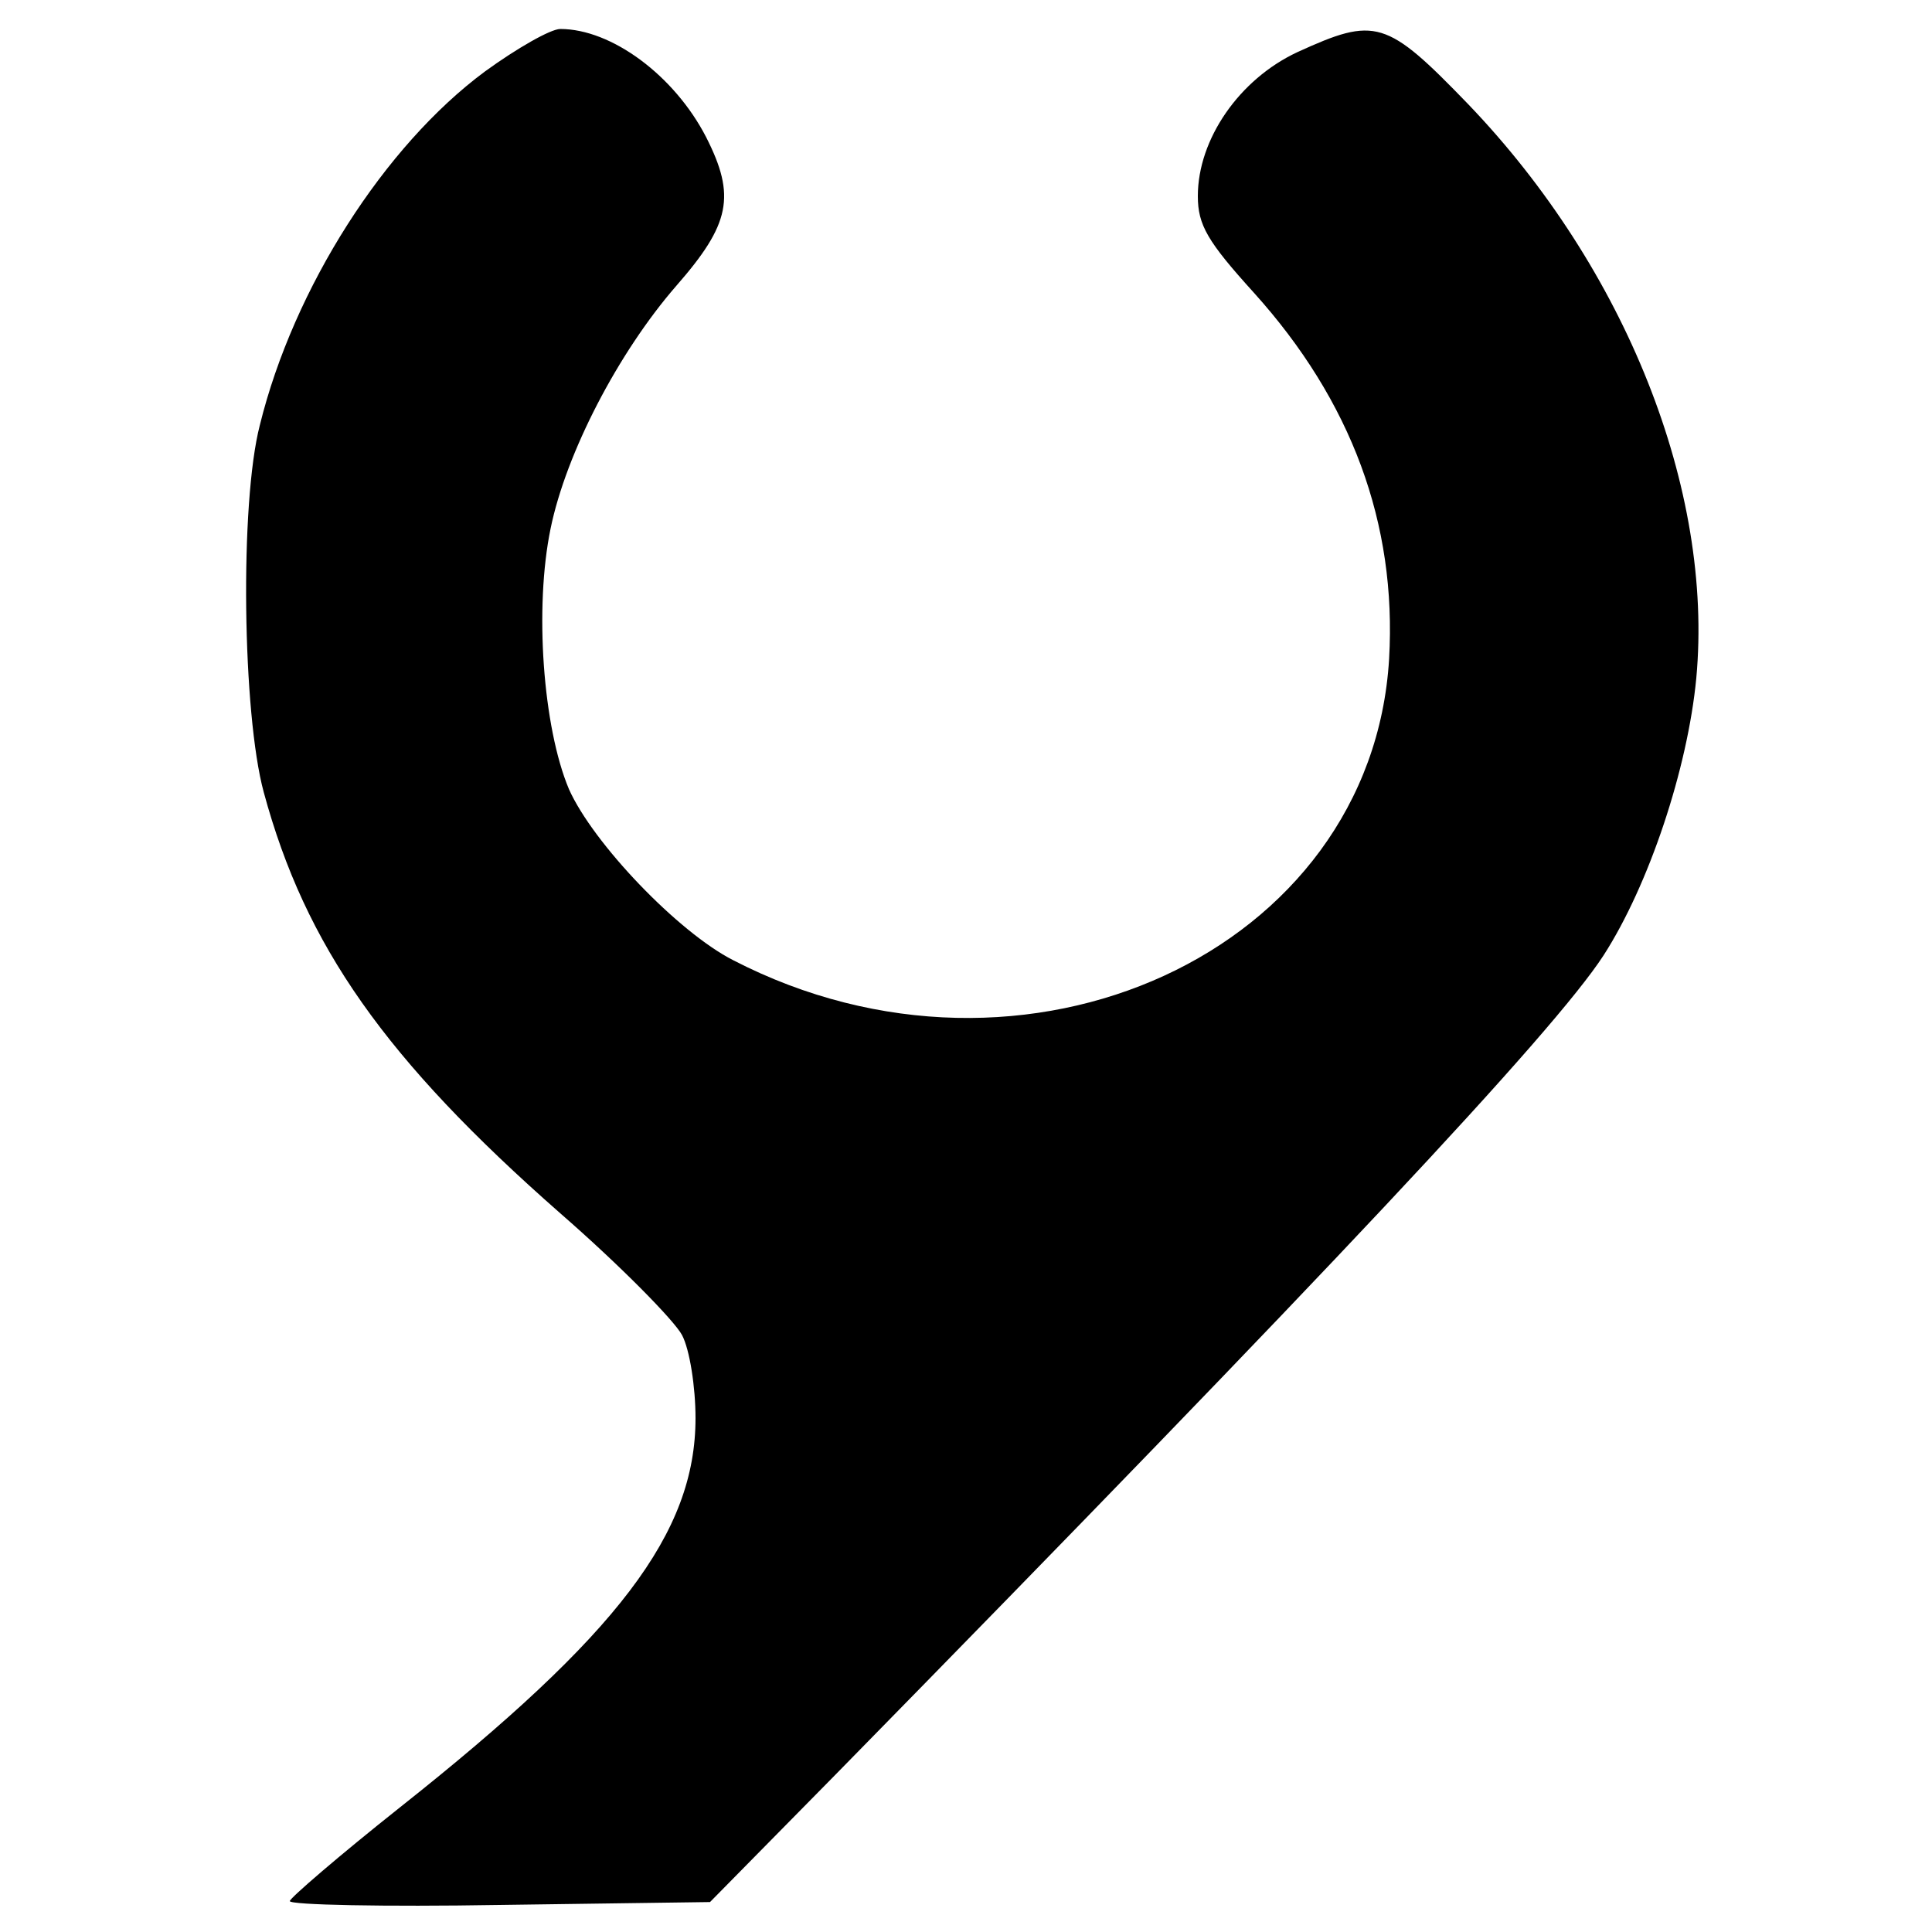
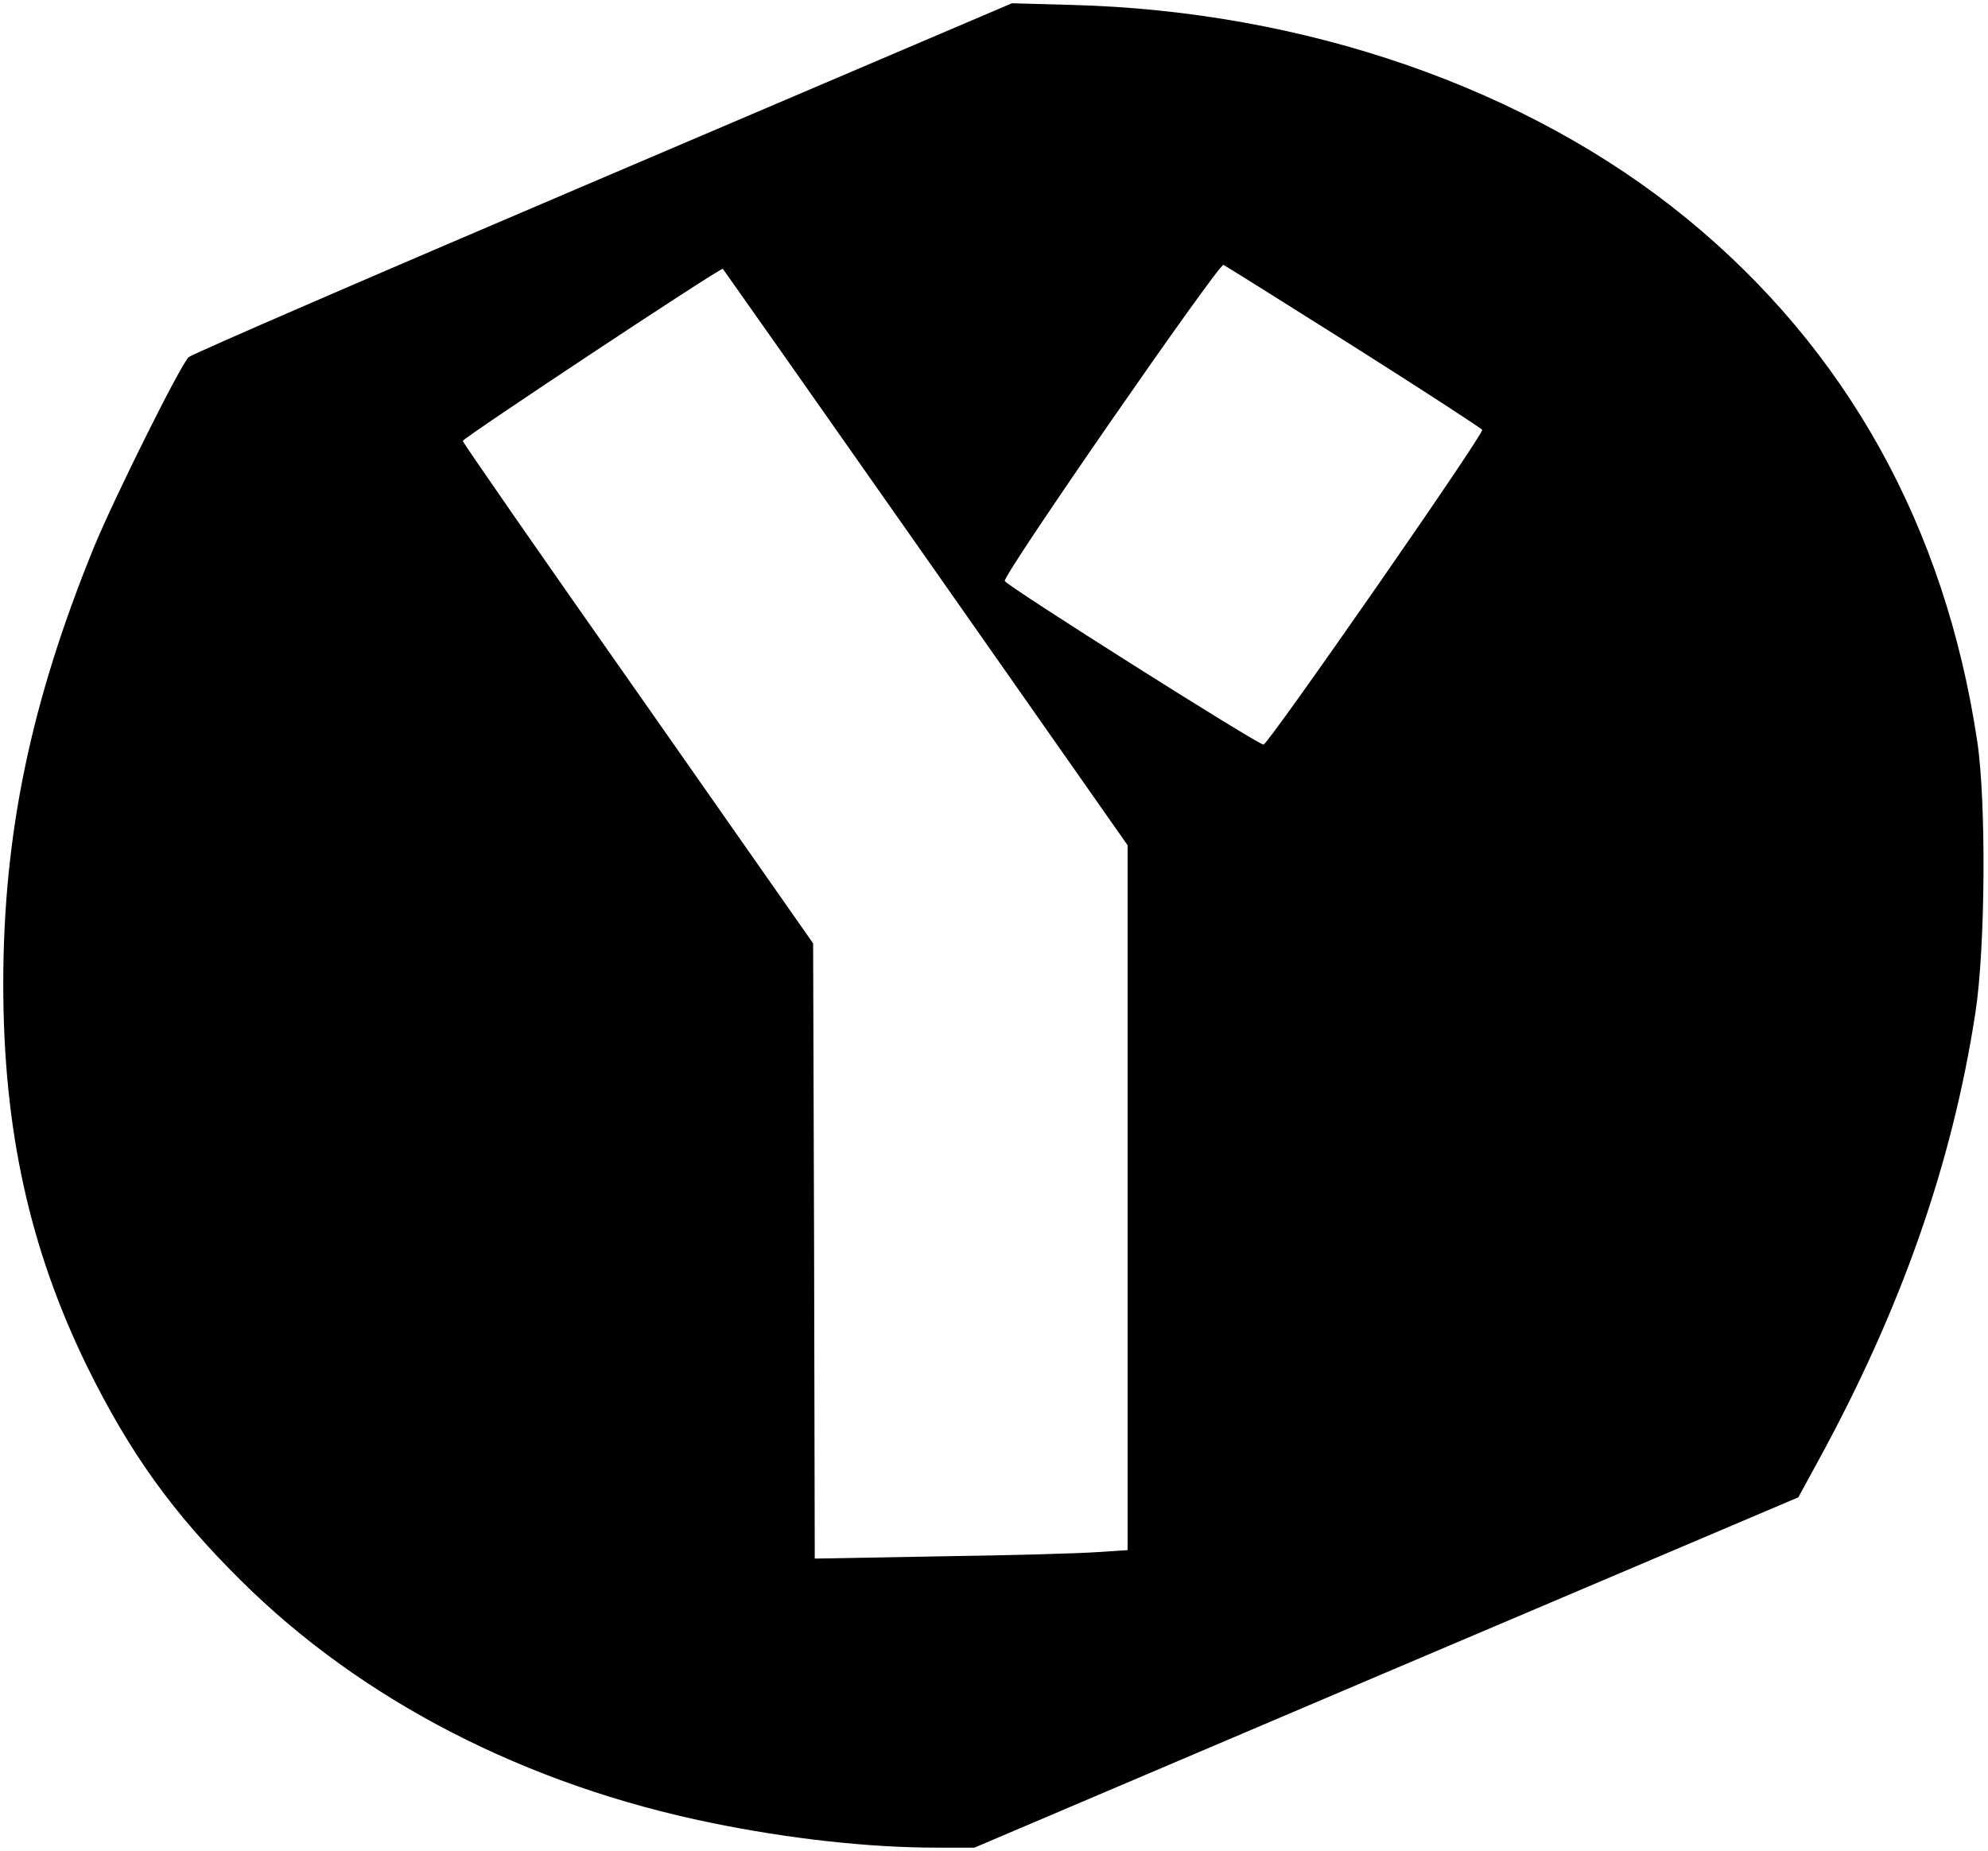
- <svg xmlns="http://www.w3.org/2000/svg" version="1.0" width="200pt" height="200pt" viewBox="0 0 200 200" preserveAspectRatio="xMidYMid meet">
-   <g transform="translate(0,200) scale(0.1,-0.1)" fill="#000000" stroke="none">
-     <path d="M502 1926 c-104 -77 -198 -224 -233 -366 -21 -81 -18 -299 4 -380 43 -159 126 -277 307 -436 62 -54 118 -111 126 -126 8 -15 14 -54 14 -86 0 -119 -80 -224 -306 -403 -63 -50 -114 -94 -114 -97 0 -4 98 -6 217 -4 l218 3 130 132 c508 518 743 768 795 848 47 73 87 193 96 287 18 195 -73 424 -236 594 -85 88 -96 91 -177 54 -60 -28 -103 -90 -103 -149 0 -30 10 -47 58 -100 101 -112 148 -239 140 -379 -18 -303 -377 -468 -679 -312 -57 29 -145 121 -170 177 -27 64 -36 188 -19 270 16 78 70 182 130 251 56 64 62 93 31 154 -33 64 -98 112 -151 112 -10 0 -45 -20 -78 -44z" />
+ <svg xmlns="http://www.w3.org/2000/svg" version="1.0" width="610pt" height="568pt" viewBox="0 0 610 568" preserveAspectRatio="xMidYMid meet">
+   <g transform="translate(0,568) scale(0.1,-0.1)" fill="#000000" stroke="none">
+     <path d="M1851 5135 c-690 -294 -1263 -542 -1272 -551 -25 -23 -225 -425 -289 -579 -195 -477 -280 -883 -280 -1345 0 -447 81 -814 259 -1177 130 -263 261 -446 470 -653 370 -368 875 -628 1444 -744 239 -49 483 -76 690 -76 l117 0 1264 538 1264 537 60 110 c256 468 412 914 483 1375 31 197 34 649 6 835 -99 660 -401 1203 -892 1605 -489 400 -1172 637 -1890 655 l-180 5 -1254 -535z m2304 -519 c215 -136 391 -251 393 -255 5 -14 -657 -966 -671 -966 -18 0 -788 487 -794 502 -7 17 657 975 671 970 7 -3 187 -116 401 -251z m-1314 -647 l619 -883 0 -1081 0 -1082 -92 -6 c-51 -4 -267 -10 -480 -13 l-388 -7 -2 944 -3 944 -537 767 c-296 421 -538 770 -538 775 1 9 793 534 798 528 2 -2 282 -400 623 -886z" />
  </g>
</svg>
